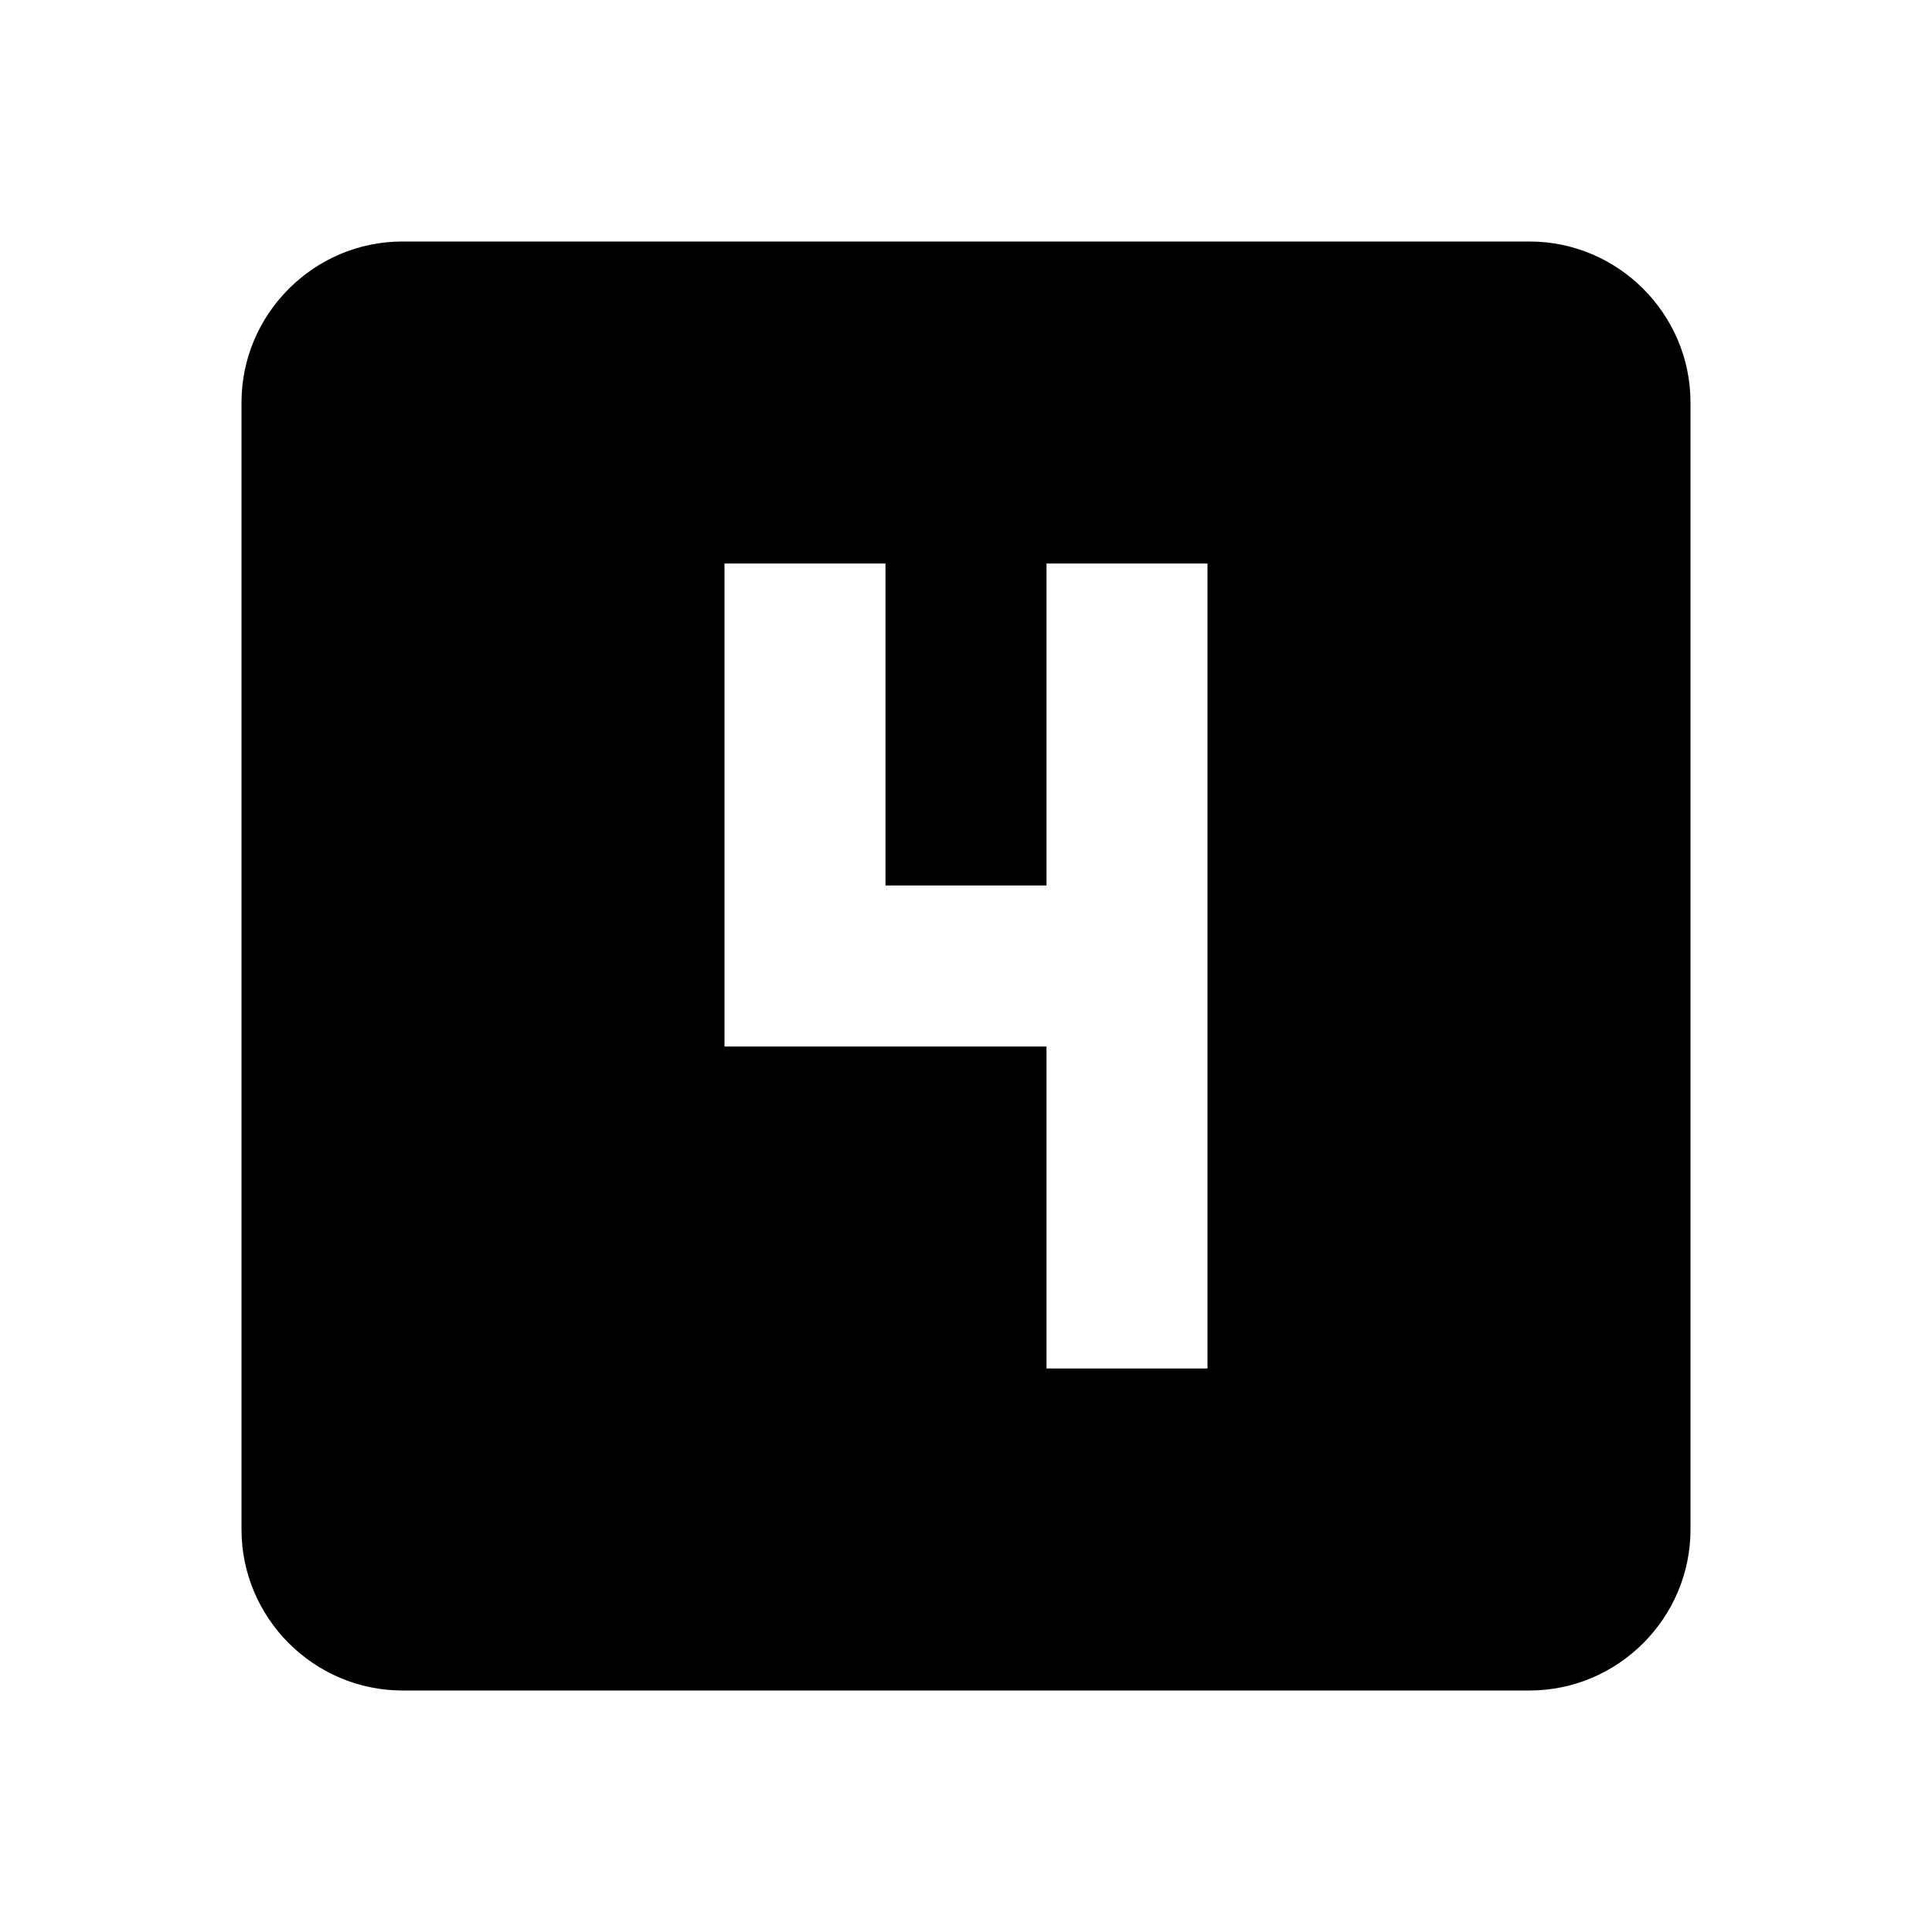
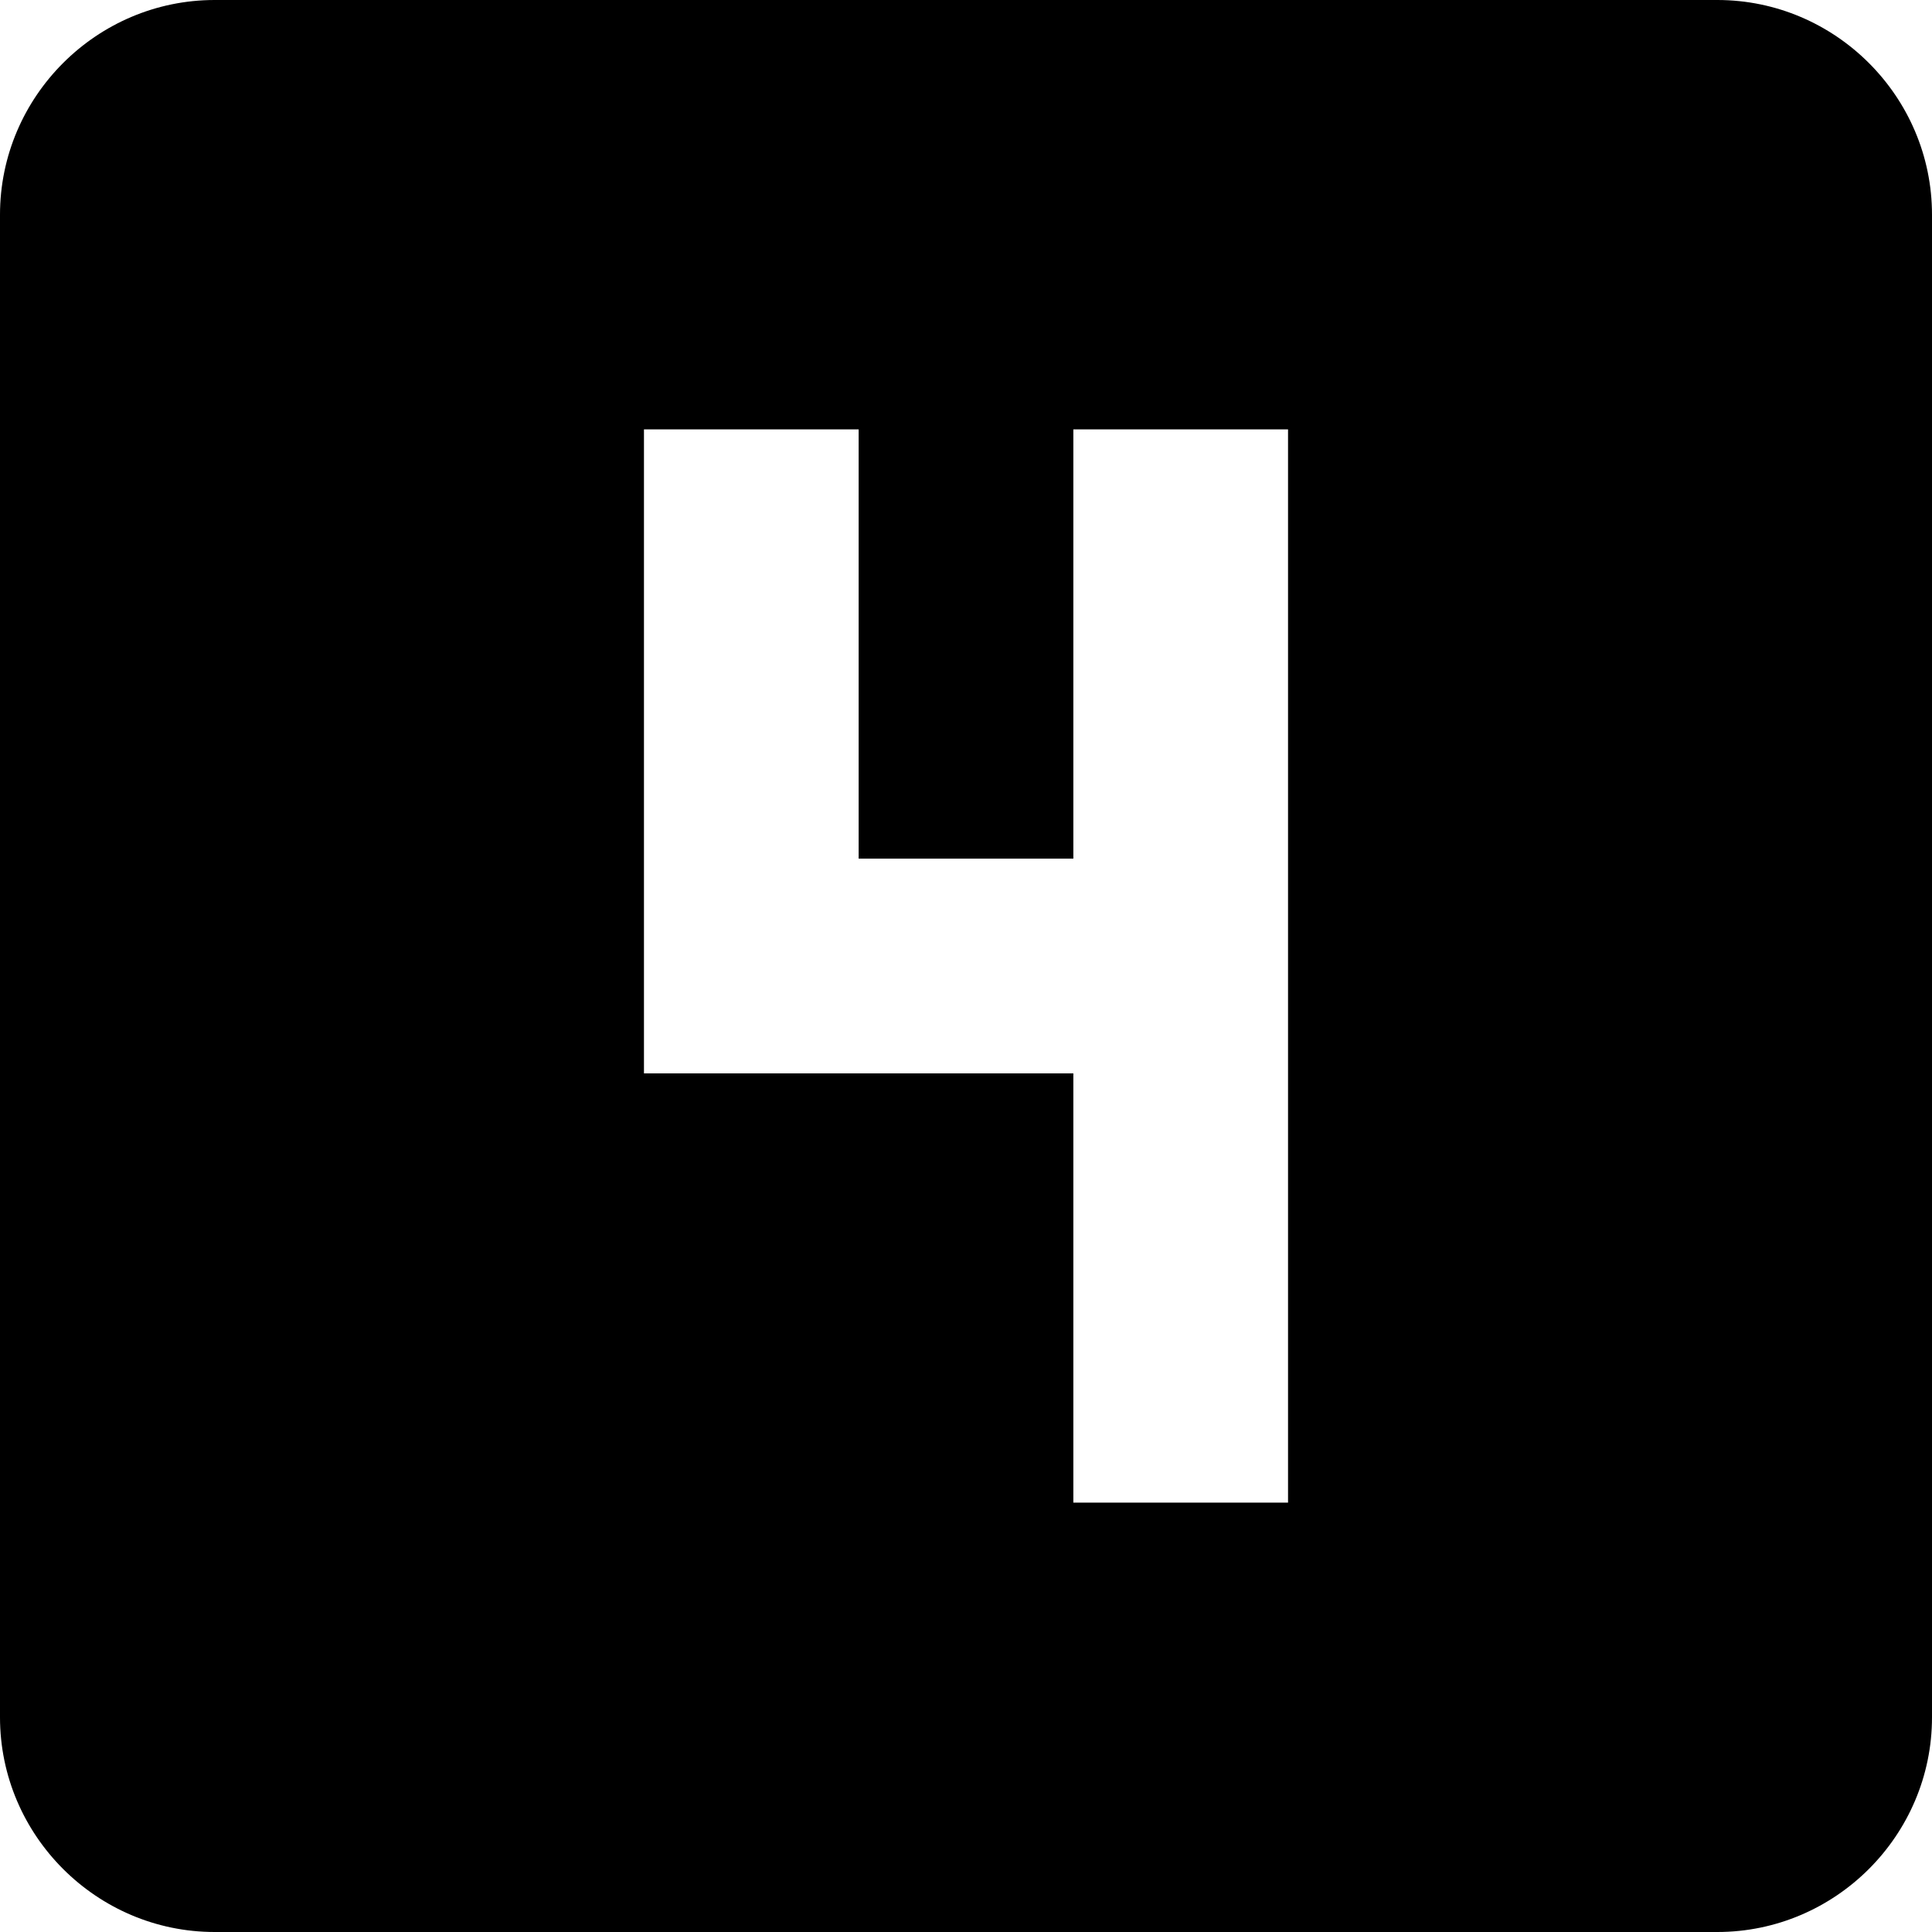
- <svg xmlns="http://www.w3.org/2000/svg" width="24" height="24" viewBox="0 0 24 24">
-   <path d="M0 0h24v24H0z" fill="none" />
-   <path d="M19 3H5c-1.1 0-2 .9-2 2v14c0 1.1.9 2 2 2h14c1.1 0 2-.9 2-2V5c0-1.1-.9-2-2-2zm-4 14h-2v-4H9V7h2v4h2V7h2v10z" />
+ <svg xmlns="http://www.w3.org/2000/svg" style="isolation:isolate" viewBox="0 0 16 16" width="16" height="16">
+   <path d=" M 14.222 0 L 1.778 0 C 0.8 0 0 0.8 0 1.778 L 0 14.222 C 0 15.2 0.8 16 1.778 16 L 14.222 16 C 15.2 16 16 15.2 16 14.222 L 16 1.778 C 16 0.8 15.2 0 14.222 0 Z  M 10.667 12.444 L 8.889 12.444 L 8.889 8.889 L 5.333 8.889 L 5.333 3.556 L 7.111 3.556 L 7.111 7.111 L 8.889 7.111 L 8.889 3.556 L 10.667 3.556 L 10.667 12.444 Z " fill="rgb(0,0,0)" />
</svg>
